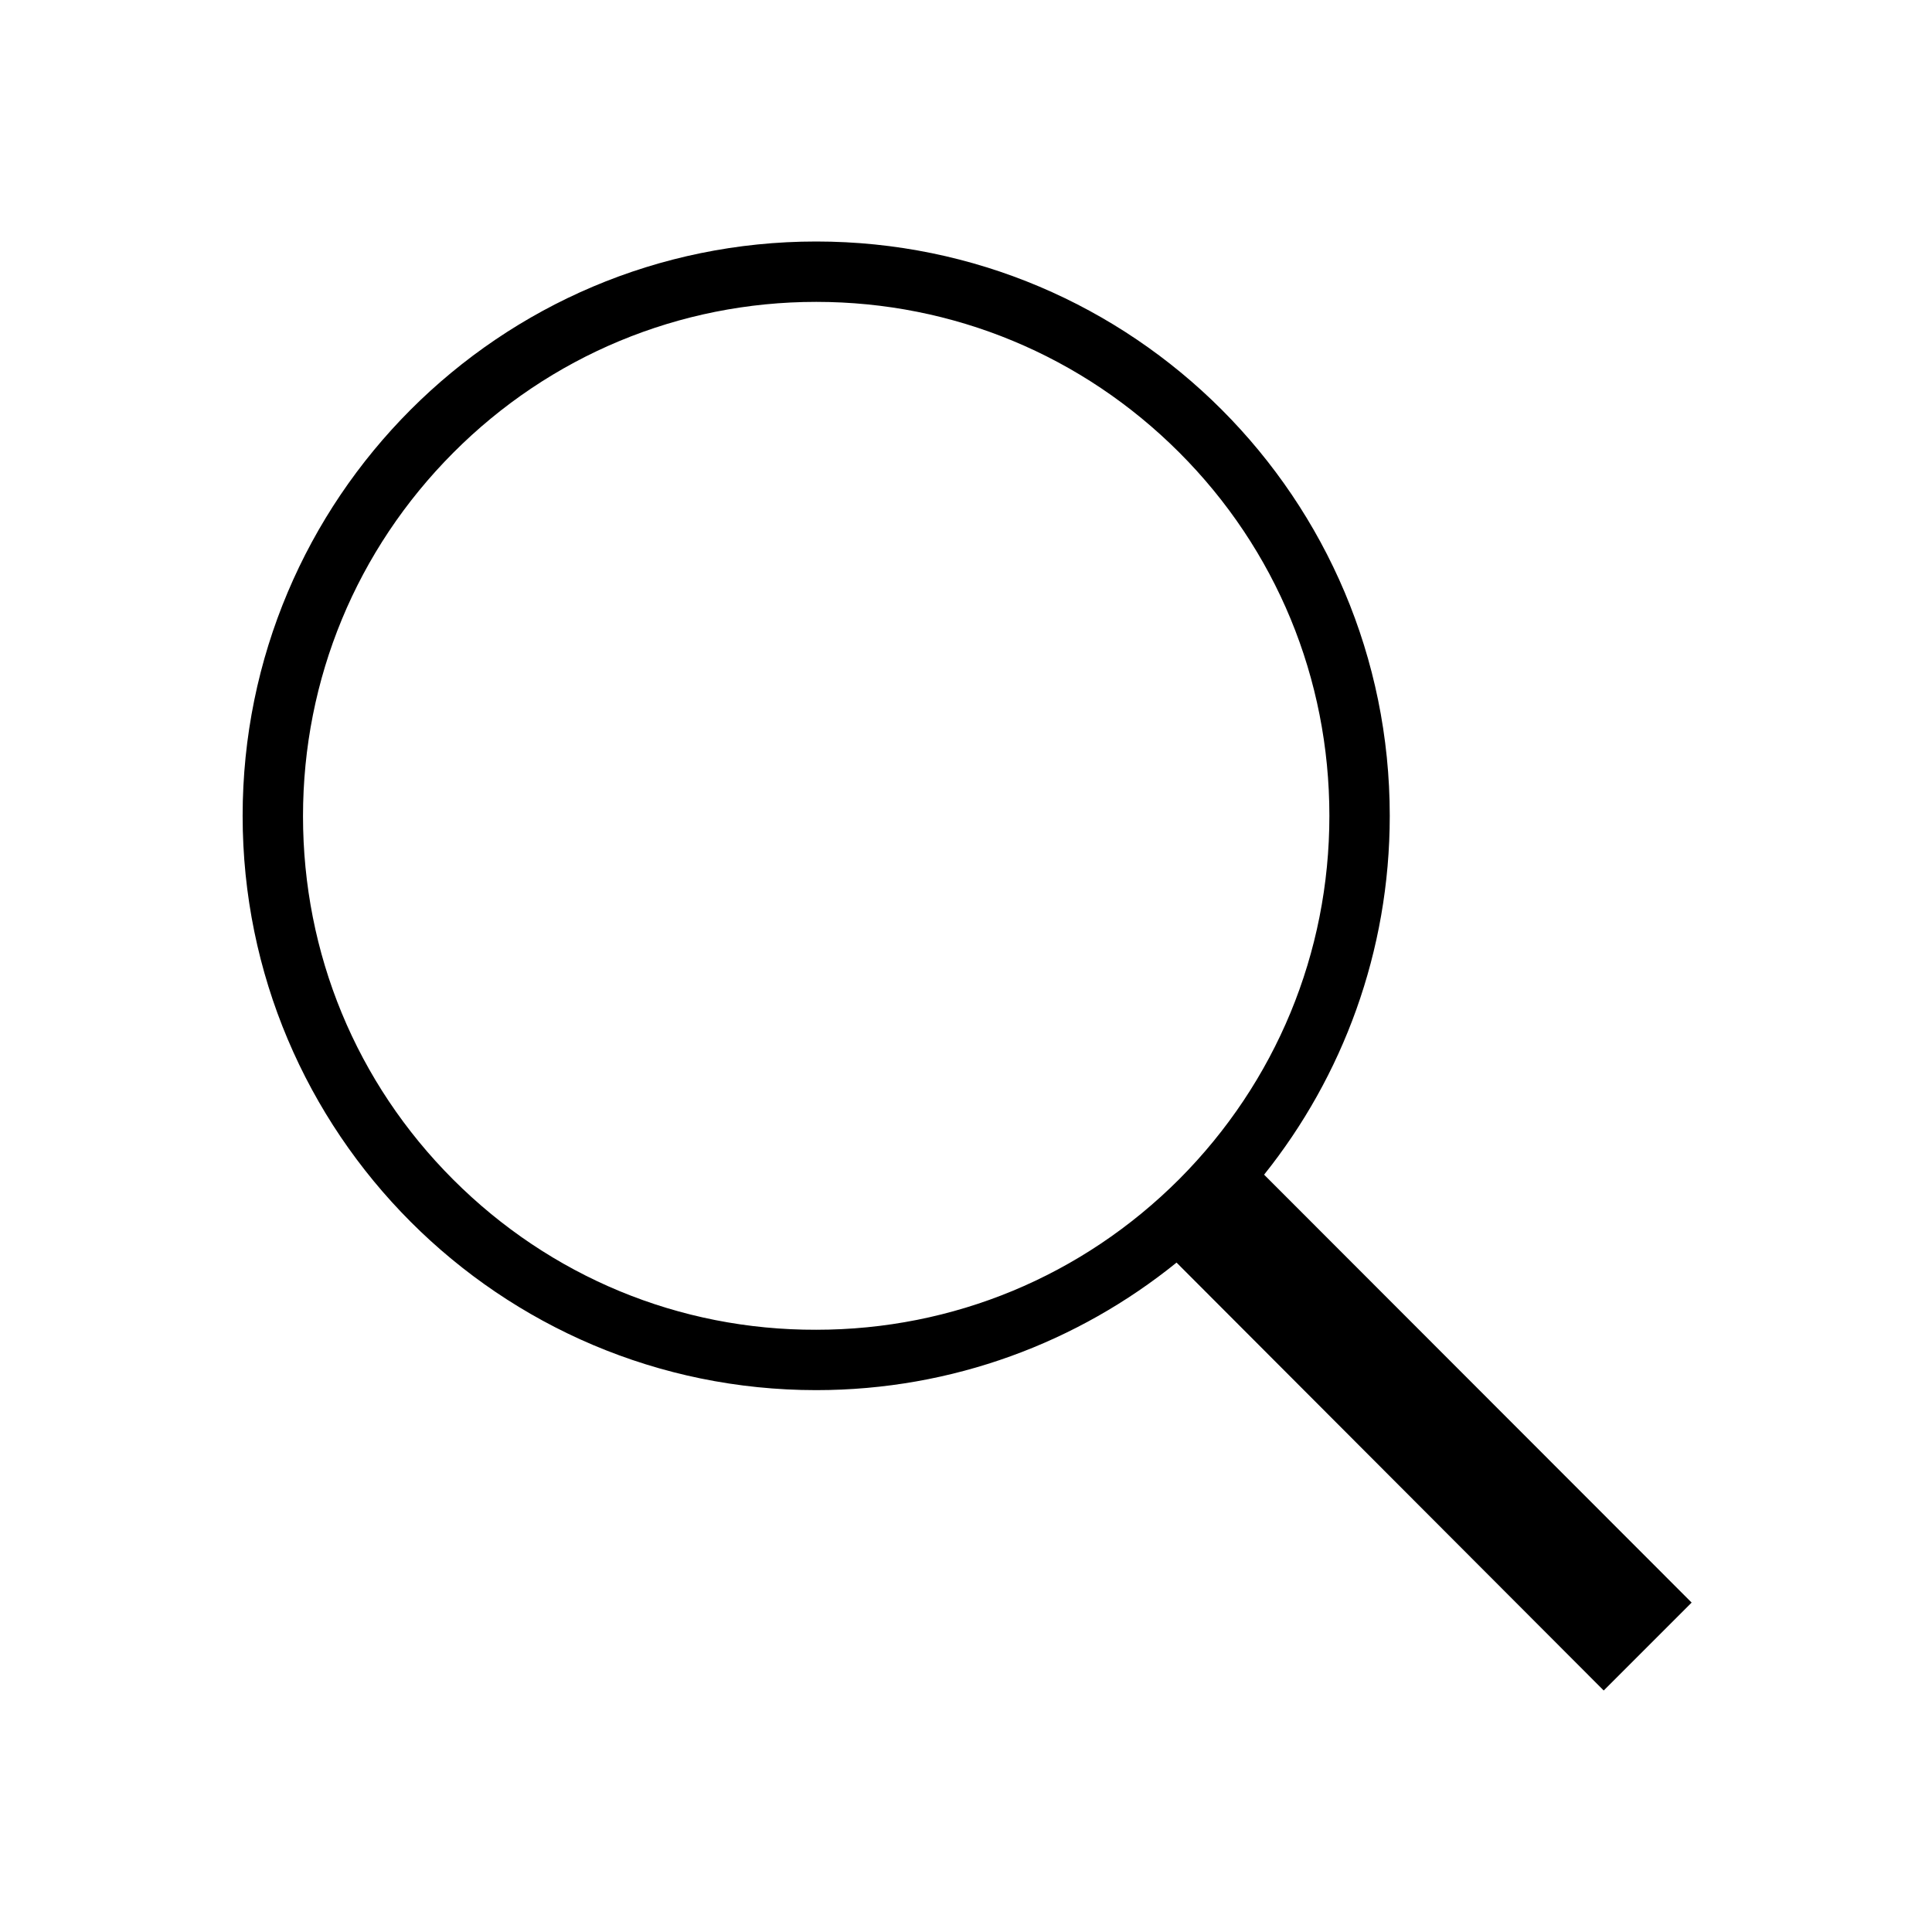
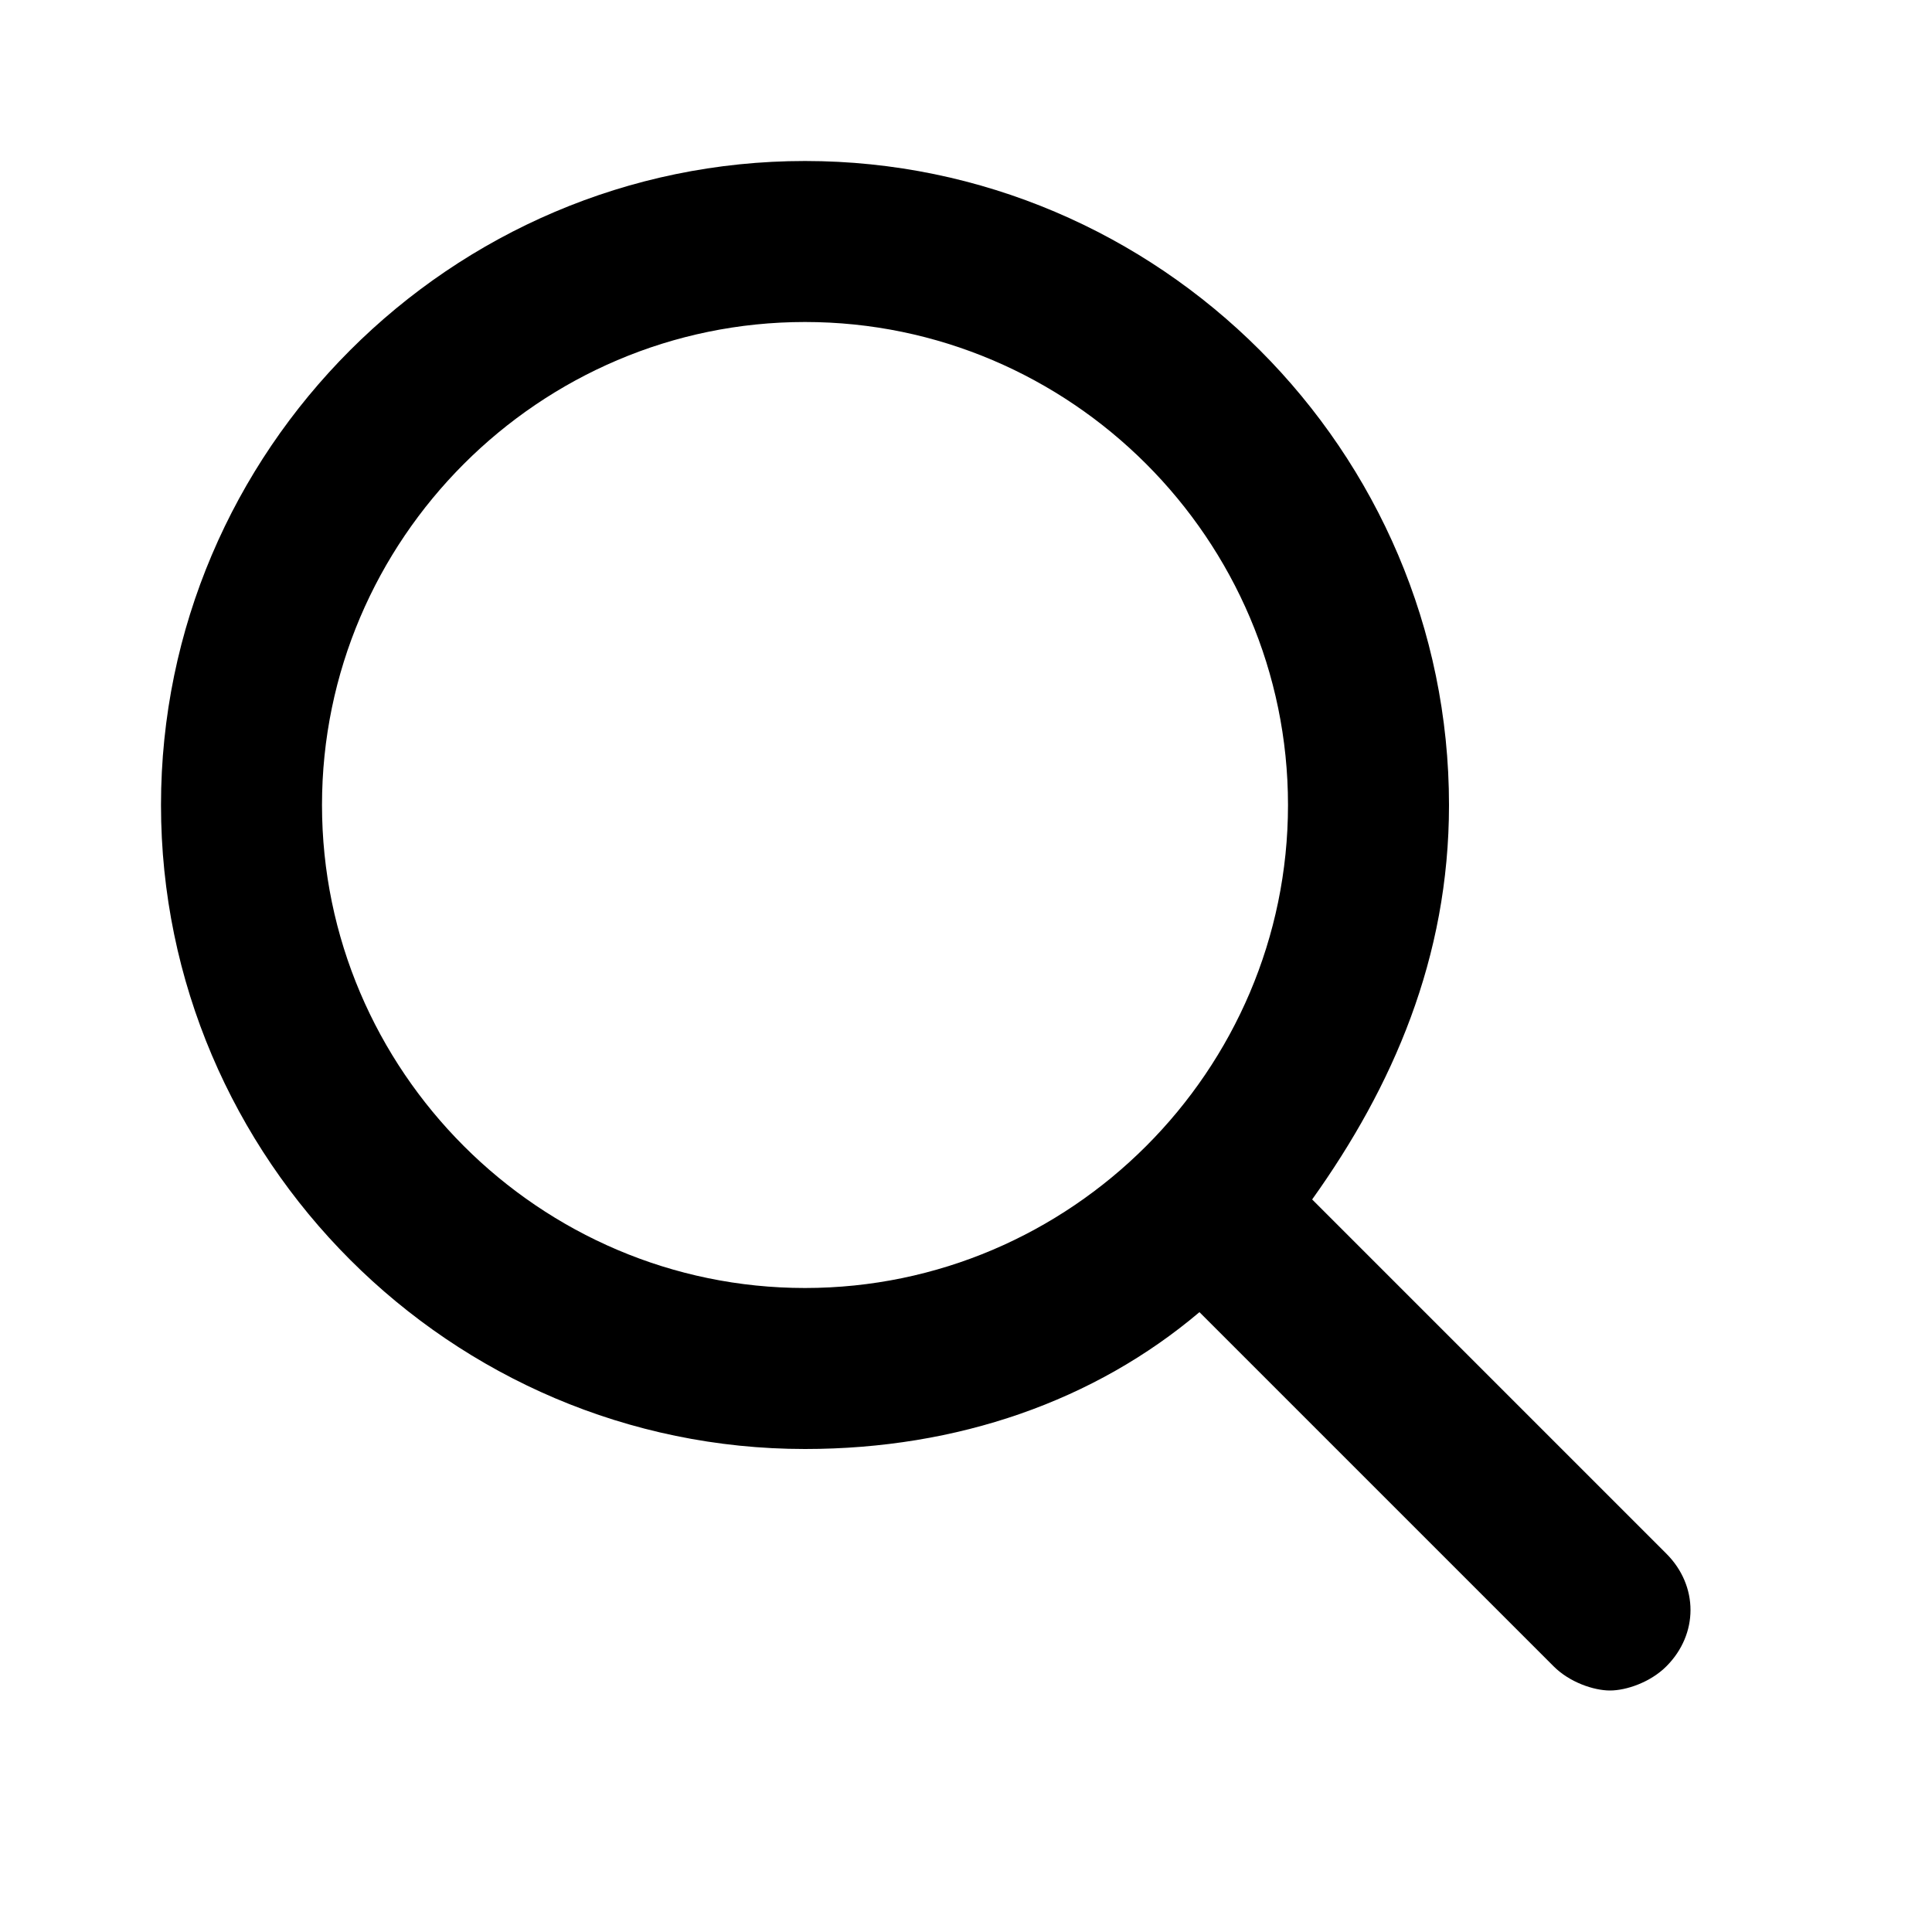
- <svg xmlns="http://www.w3.org/2000/svg" height="512px" id="Layer_1" style="enable-background:new 0 0 512 512;" version="1.1" viewBox="0 0 512 512" width="512px" xml:space="preserve">
-   <path d="M448.3,424.7L335,311.3c20.8-26,33.3-59.1,33.3-95.1c0-84.1-68.1-152.2-152-152.2c-84,0-152,68.2-152,152.2  s68.1,152.2,152,152.2c36.2,0,69.4-12.7,95.5-33.8L425,448L448.3,424.7z M120.1,312.6c-25.7-25.7-39.8-59.9-39.8-96.3  s14.2-70.6,39.8-96.3S180,80,216.3,80c36.3,0,70.5,14.2,96.2,39.9s39.8,59.9,39.8,96.3s-14.2,70.6-39.8,96.3  c-25.7,25.7-59.9,39.9-96.2,39.9C180,352.5,145.8,338.3,120.1,312.6z" />
+ <svg xmlns="http://www.w3.org/2000/svg" style="enable-background:new 0 0 24 24;" version="1.1" viewBox="0 0 24 24" xml:space="preserve">
+   <style type="text/css">
+ 	.st0{opacity:0.2;fill:none;stroke:#000000;stroke-width:5.000000e-02;stroke-miterlimit:10;}
+ </style>
+   <g id="grid_system" />
+   <g id="_icons">
+     <path d="M10,18c1.9,0,3.6-0.6,4.9-1.7l4.4,4.4c0.2,0.2,0.5,0.3,0.7,0.3s0.5-0.1,0.7-0.3c0.4-0.4,0.4-1,0-1.4l-4.4-4.4   c1-1.4,1.7-3,1.7-4.9c0-4.4-3.6-8-8-8s-8,3.6-8,8S5.6,18,10,18z M10,4c3.3,0,6,2.7,6,6s-2.7,6-6,6s-6-2.7-6-6S6.7,4,10,4z" />
+   </g>
</svg>
